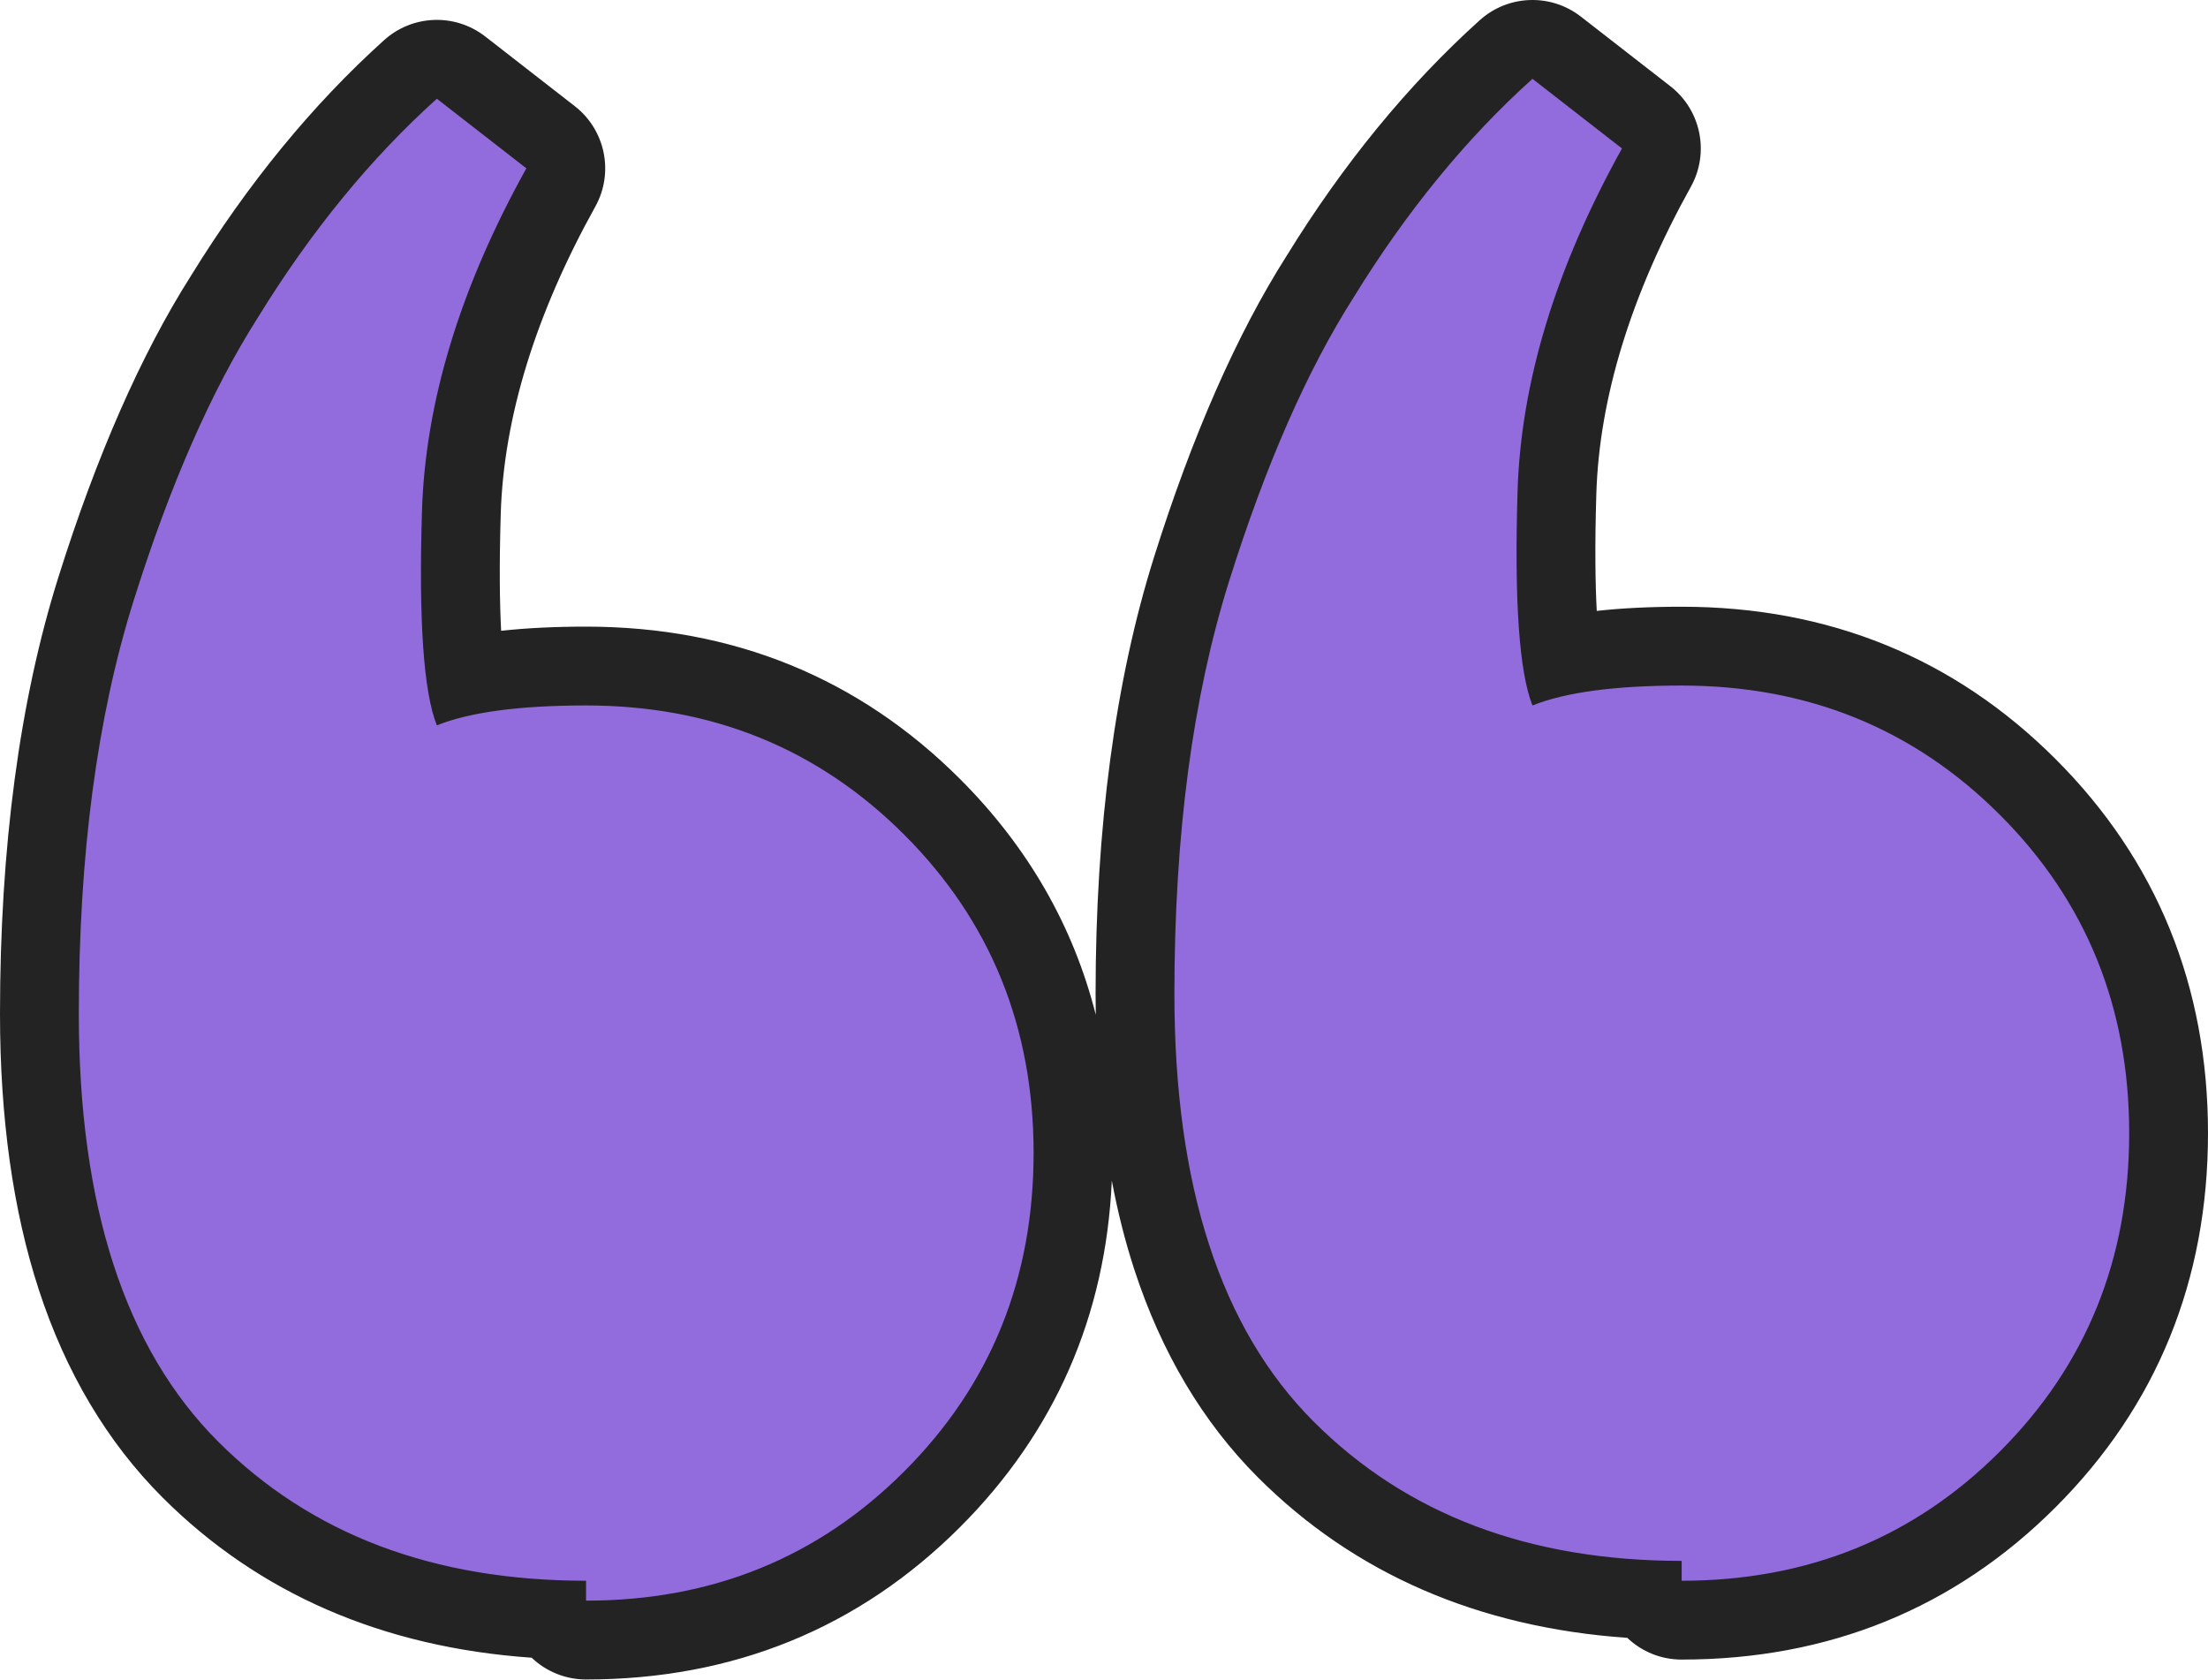
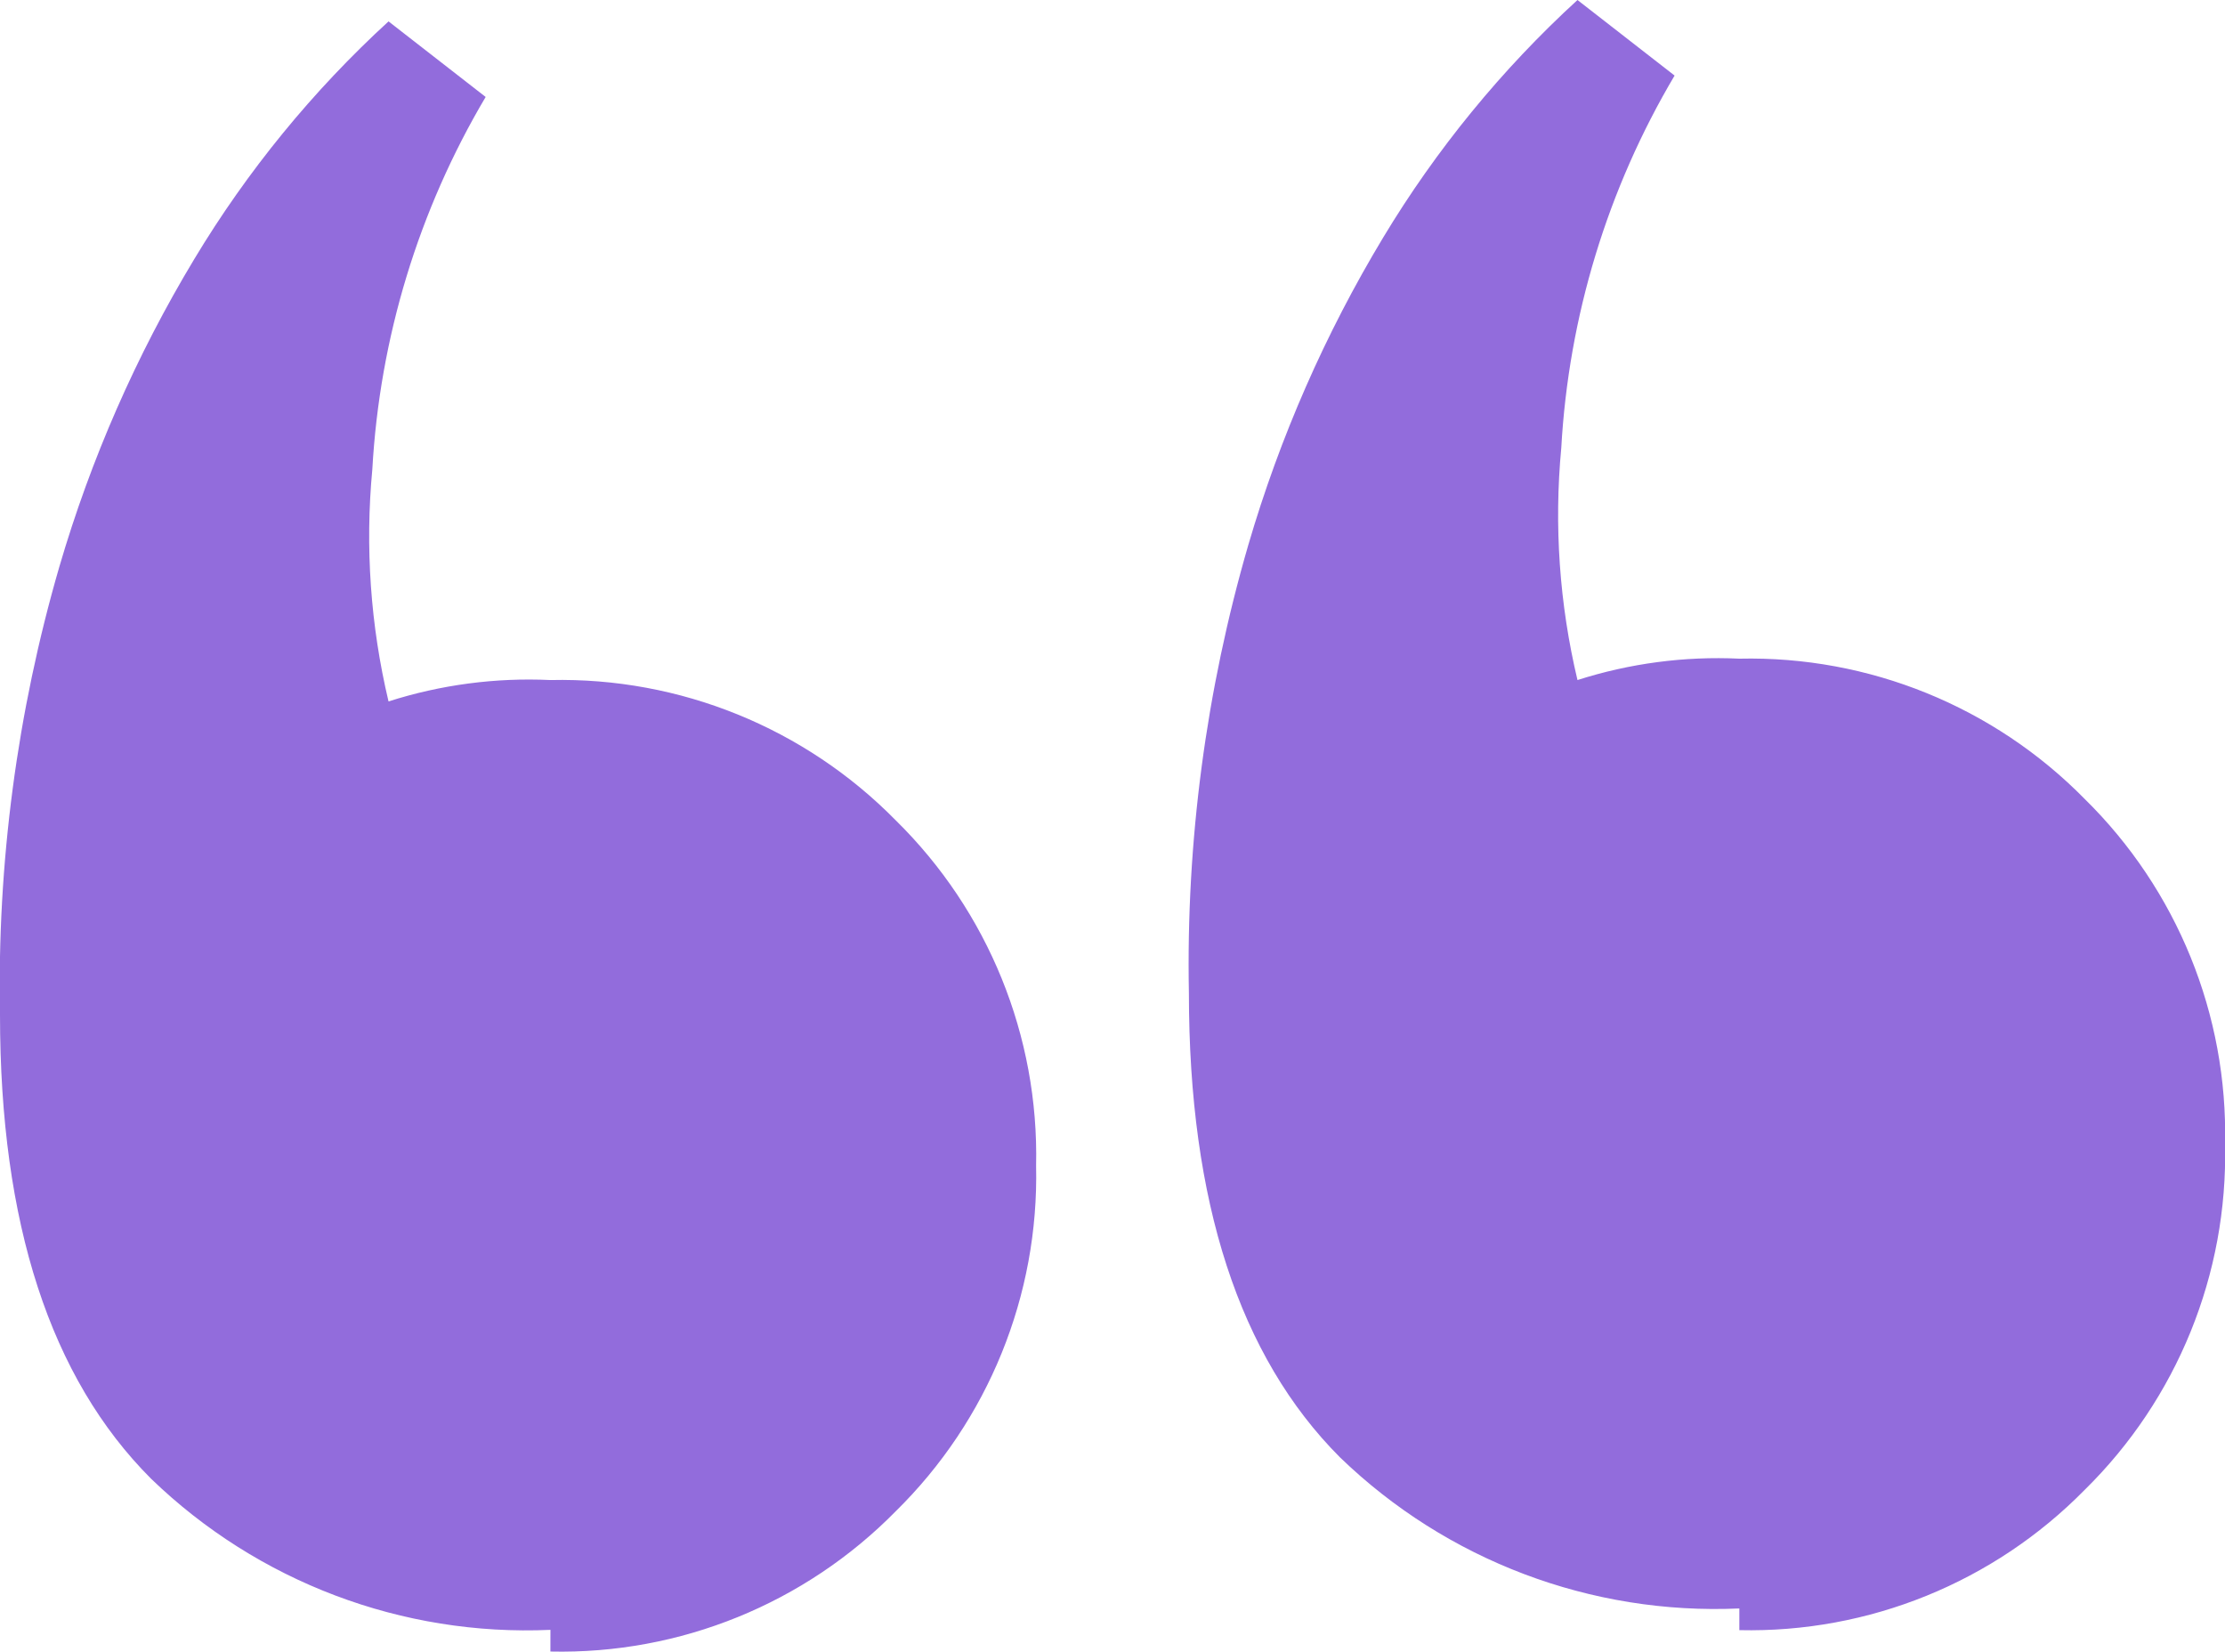
- <svg xmlns="http://www.w3.org/2000/svg" width="56.027" height="42.612" viewBox="0 0 56.027 42.612">
-   <g transform="translate(-1.8 55.2)" fill="#926cdc" stroke-linejoin="round">
-     <path d="M 15.671 -13.588 L 15.671 -14.118 C 11.996 -14.312 8.956 -15.588 6.626 -17.919 C 5.341 -19.203 4.368 -20.844 3.732 -22.796 C 3.114 -24.696 2.8 -26.944 2.8 -29.477 C 2.8 -33.598 3.282 -37.223 4.234 -40.251 C 5.18 -43.261 6.277 -45.759 7.495 -47.674 C 8.884 -49.93 10.472 -51.869 12.216 -53.439 L 12.838 -53.999 L 13.499 -53.485 L 15.77 -51.718 L 16.447 -51.192 L 16.031 -50.443 C 14.434 -47.57 13.585 -44.794 13.506 -42.192 C 13.442 -40.061 13.514 -38.796 13.616 -38.046 C 14.441 -38.217 15.452 -38.301 16.671 -38.301 C 20.127 -38.301 23.082 -37.099 25.453 -34.727 C 27.825 -32.356 29.027 -29.401 29.027 -25.944 C 29.027 -22.488 27.825 -19.533 25.453 -17.161 C 23.082 -14.79 20.127 -13.588 16.671 -13.588 L 15.671 -13.588 Z M 44.471 -14.093 L 43.471 -14.093 L 43.471 -14.623 C 39.796 -14.817 36.757 -16.093 34.426 -18.423 C 33.142 -19.708 32.168 -21.349 31.533 -23.3 C 30.914 -25.201 30.6 -27.449 30.6 -29.982 C 30.6 -34.103 31.083 -37.728 32.034 -40.755 C 32.981 -43.766 34.078 -46.264 35.295 -48.179 C 36.684 -50.434 38.273 -52.374 40.017 -53.943 L 40.639 -54.503 L 41.3 -53.989 L 43.571 -52.223 L 44.247 -51.697 L 43.831 -50.948 C 42.235 -48.075 41.385 -45.298 41.307 -42.696 C 41.242 -40.566 41.314 -39.3 41.416 -38.551 C 42.242 -38.722 43.252 -38.806 44.471 -38.806 C 47.928 -38.806 50.883 -37.603 53.254 -35.232 C 55.625 -32.861 56.827 -29.906 56.827 -26.449 C 56.827 -22.992 55.625 -20.038 53.254 -17.666 C 50.883 -15.295 47.928 -14.093 44.471 -14.093 Z" stroke="none" />
-     <path d="M 16.671 -14.588 C 19.867 -14.588 22.559 -15.681 24.746 -17.869 C 26.933 -20.056 28.027 -22.748 28.027 -25.944 C 28.027 -29.141 26.933 -31.833 24.746 -34.02 C 22.559 -36.207 19.867 -37.301 16.671 -37.301 C 14.988 -37.301 13.726 -37.133 12.885 -36.796 C 12.549 -37.637 12.422 -39.446 12.507 -42.222 C 12.591 -44.998 13.474 -47.9 15.156 -50.929 L 12.885 -52.695 C 11.203 -51.181 9.689 -49.33 8.343 -47.143 C 7.165 -45.293 6.113 -42.895 5.188 -39.951 C 4.263 -37.006 3.8 -33.515 3.8 -29.477 C 3.8 -24.598 4.978 -20.981 7.333 -18.626 C 9.689 -16.27 12.801 -15.093 16.671 -15.093 L 16.671 -14.588 M 44.471 -15.093 C 47.668 -15.093 50.36 -16.186 52.547 -18.373 C 54.734 -20.56 55.827 -23.252 55.827 -26.449 C 55.827 -29.646 54.734 -32.338 52.547 -34.525 C 50.36 -36.712 47.668 -37.806 44.471 -37.806 C 44.471 -37.806 44.471 -37.806 44.471 -37.806 C 42.789 -37.806 41.527 -37.637 40.686 -37.301 C 40.349 -38.142 40.223 -39.951 40.307 -42.727 C 40.391 -45.503 41.274 -48.405 42.957 -51.433 L 40.686 -53.2 C 39.003 -51.686 37.489 -49.835 36.143 -47.648 C 34.965 -45.797 33.914 -43.4 32.988 -40.455 C 32.063 -37.511 31.6 -34.02 31.6 -29.982 C 31.6 -25.103 32.778 -21.486 35.134 -19.13 C 37.489 -16.775 40.601 -15.597 44.471 -15.597 L 44.471 -15.093 M 16.671 -12.588 C 16.156 -12.588 15.663 -12.786 15.291 -13.14 C 11.509 -13.403 8.361 -14.769 5.919 -17.211 C 4.522 -18.609 3.466 -20.383 2.782 -22.486 C 2.13 -24.486 1.8 -26.839 1.8 -29.477 C 1.8 -33.7 2.298 -37.426 3.28 -40.55 C 4.251 -43.641 5.384 -46.217 6.647 -48.205 C 8.085 -50.539 9.734 -52.55 11.547 -54.182 C 12.267 -54.83 13.348 -54.869 14.113 -54.274 L 16.384 -52.507 C 17.163 -51.902 17.384 -50.819 16.905 -49.957 C 15.387 -47.225 14.58 -44.602 14.506 -42.161 C 14.466 -40.84 14.48 -39.884 14.516 -39.195 C 15.16 -39.266 15.876 -39.301 16.671 -39.301 C 20.402 -39.301 23.595 -38 26.161 -35.434 C 27.881 -33.714 29.033 -31.711 29.605 -29.453 C 29.602 -29.628 29.6 -29.805 29.6 -29.982 C 29.6 -34.205 30.098 -37.93 31.08 -41.055 C 32.052 -44.146 33.184 -46.721 34.447 -48.708 C 35.885 -51.043 37.534 -53.054 39.348 -54.687 C 40.068 -55.335 41.149 -55.373 41.913 -54.779 L 44.185 -53.012 C 44.963 -52.407 45.184 -51.324 44.705 -50.462 C 43.187 -47.73 42.38 -45.107 42.306 -42.666 C 42.266 -41.345 42.28 -40.388 42.317 -39.7 C 42.96 -39.771 43.676 -39.806 44.471 -39.806 C 48.202 -39.806 51.395 -38.505 53.961 -35.939 C 56.527 -33.373 57.827 -30.18 57.827 -26.449 C 57.827 -22.718 56.527 -19.525 53.961 -16.959 C 51.395 -14.393 48.202 -13.093 44.471 -13.093 C 43.936 -13.093 43.45 -13.302 43.092 -13.644 C 39.309 -13.908 36.161 -15.274 33.719 -17.716 C 32.322 -19.113 31.267 -20.888 30.582 -22.991 C 30.351 -23.699 30.161 -24.451 30.012 -25.244 C 29.858 -21.812 28.564 -18.858 26.161 -16.454 C 23.595 -13.889 20.402 -12.588 16.671 -12.588 Z" stroke="none" fill="#232323" />
-   </g>
+ <svg xmlns="http://www.w3.org/2000/svg" width="52.027" height="38.612" viewBox="0 0 52.027 38.612">
+   <path d="M16.671-15.093a12.623,12.623,0,0,1-9.338-3.533Q3.8-22.159,3.8-29.477A35.1,35.1,0,0,1,5.188-39.951a30.571,30.571,0,0,1,3.155-7.192A25.086,25.086,0,0,1,12.885-52.7l2.271,1.767a19.178,19.178,0,0,0-2.65,8.707,16.689,16.689,0,0,0,.379,5.426,10.756,10.756,0,0,1,3.785-.5,10.975,10.975,0,0,1,8.076,3.281,10.976,10.976,0,0,1,3.281,8.076,10.976,10.976,0,0,1-3.281,8.076,10.976,10.976,0,0,1-8.076,3.281Zm27.8-.5a12.623,12.623,0,0,1-9.338-3.533Q31.6-22.664,31.6-29.982a35.1,35.1,0,0,1,1.388-10.473,30.572,30.572,0,0,1,3.155-7.192A25.087,25.087,0,0,1,40.686-53.2l2.271,1.767a19.178,19.178,0,0,0-2.65,8.707,16.689,16.689,0,0,0,.379,5.426,10.756,10.756,0,0,1,3.785-.5,10.976,10.976,0,0,1,8.076,3.281,10.976,10.976,0,0,1,3.281,8.076,10.976,10.976,0,0,1-3.281,8.076,10.976,10.976,0,0,1-8.076,3.281Z" transform="translate(-3.8 53.2)" fill="#926cdc" />
</svg>
